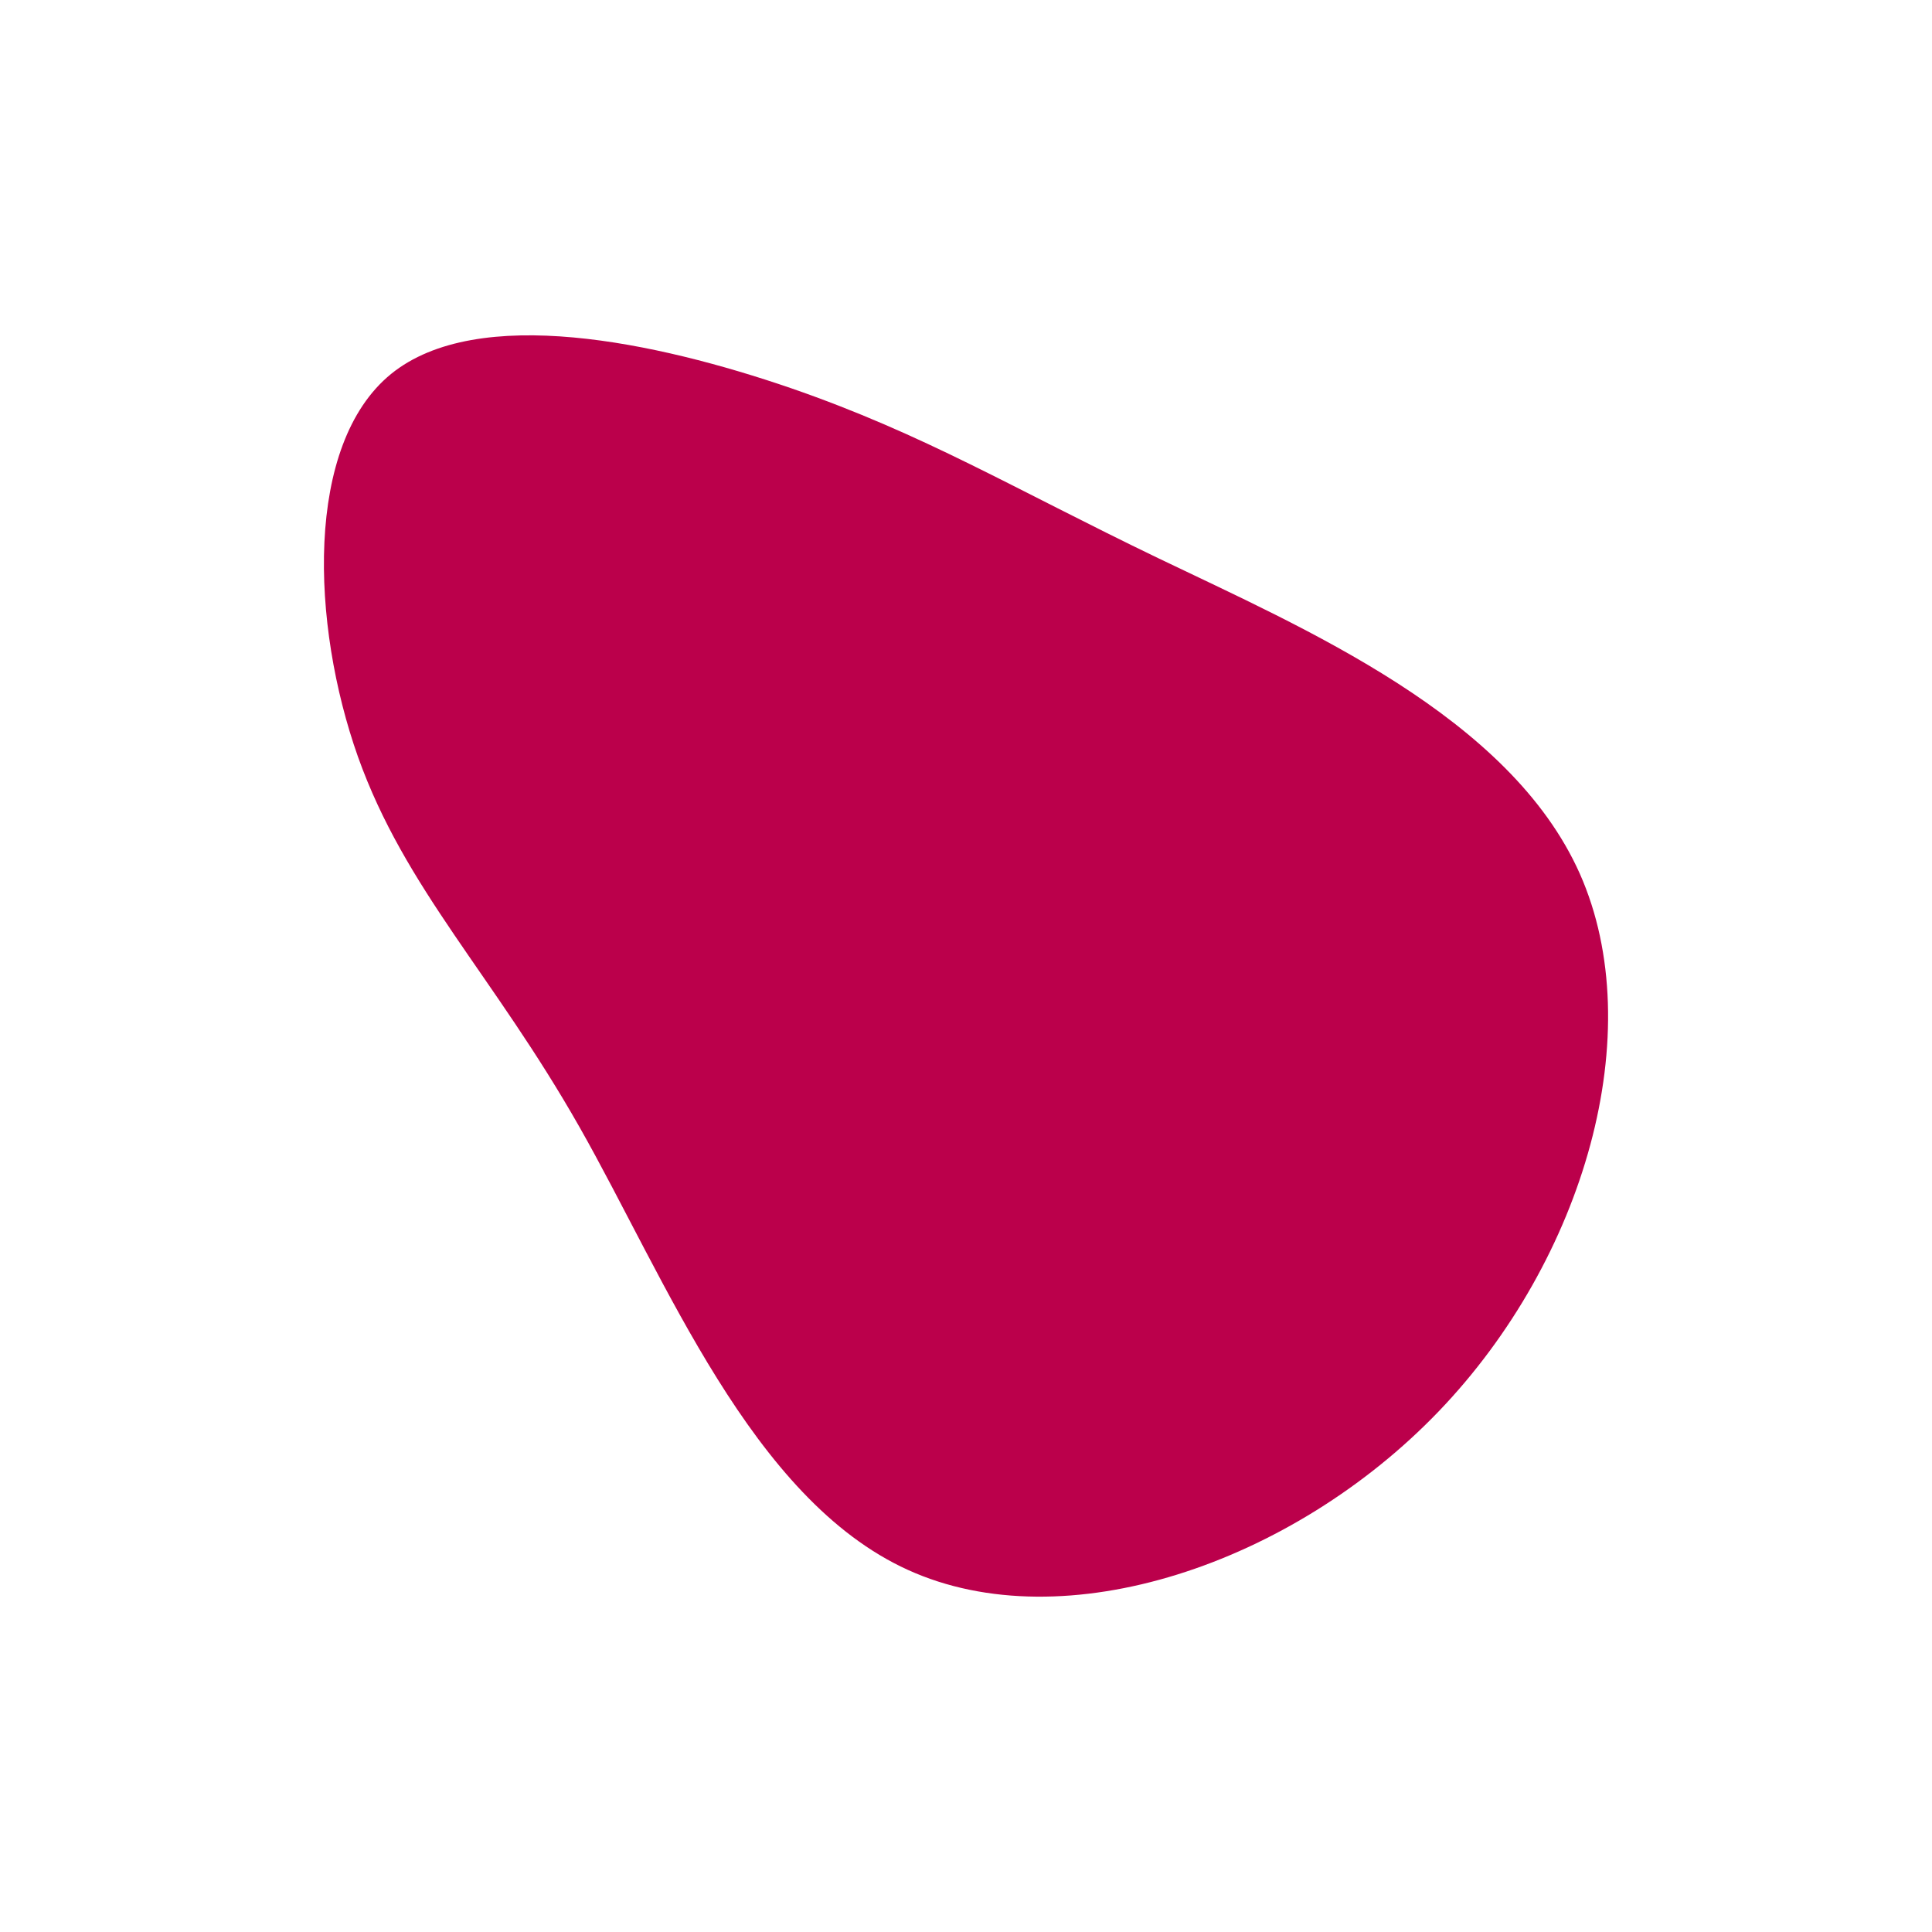
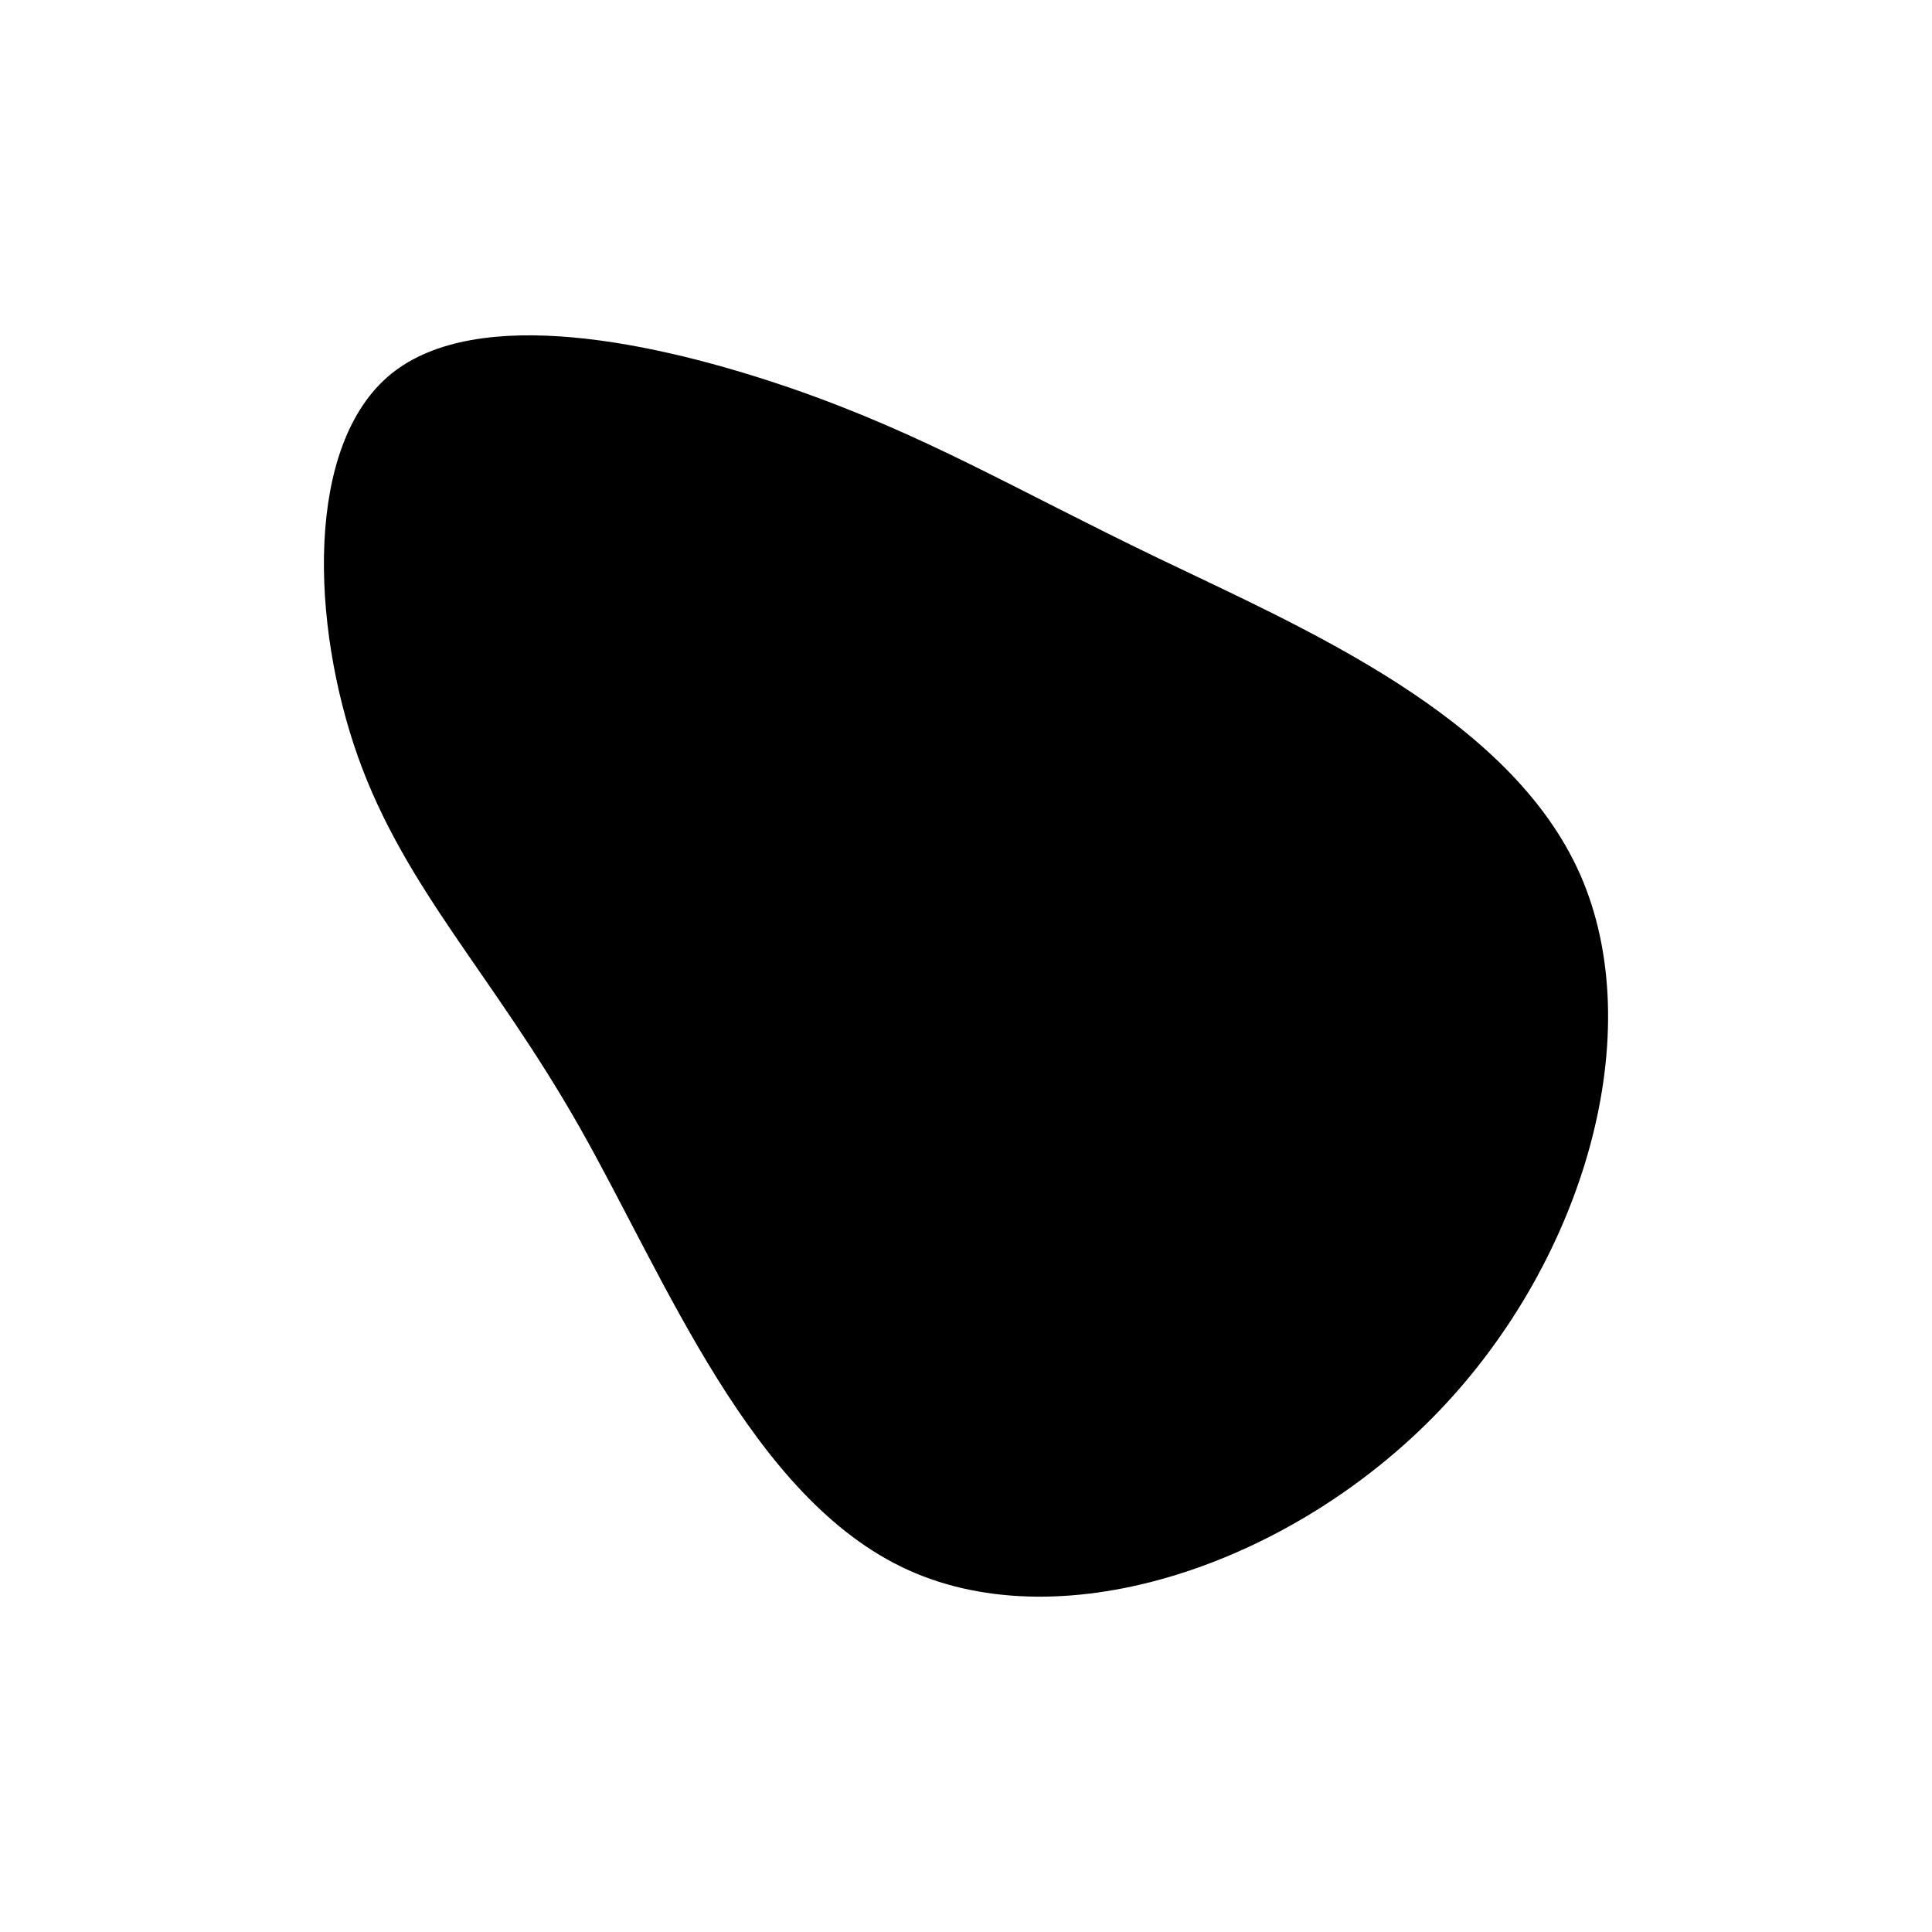
<svg xmlns="http://www.w3.org/2000/svg" id="visual" viewBox="0 0 900 900" width="900" height="900" version="1.1">
  <g transform="translate(389.8484 374.4225)">
-     <path d="M149.7 -114.4C217.9 -81.6 313.4 -40.8 346.1 32.6C378.7 106.1 348.5 212.1 280.3 283.1C212.1 354.1 106.1 390.1 33.1 356.9C-39.8 323.8 -79.6 221.6 -119.9 150.6C-160.2 79.6 -201.1 39.8 -223.1 -21.9C-245 -83.7 -248 -167.3 -207.7 -200.2C-167.3 -233 -83.7 -215 -21.4 -193.6C40.8 -172.1 81.6 -147.2 149.7 -114.4" fill="#BB004B" />
+     <path d="M149.7 -114.4C217.9 -81.6 313.4 -40.8 346.1 32.6C378.7 106.1 348.5 212.1 280.3 283.1C212.1 354.1 106.1 390.1 33.1 356.9C-39.8 323.8 -79.6 221.6 -119.9 150.6C-160.2 79.6 -201.1 39.8 -223.1 -21.9C-245 -83.7 -248 -167.3 -207.7 -200.2C-167.3 -233 -83.7 -215 -21.4 -193.6C40.8 -172.1 81.6 -147.2 149.7 -114.4" fill="current" />
  </g>
</svg>
